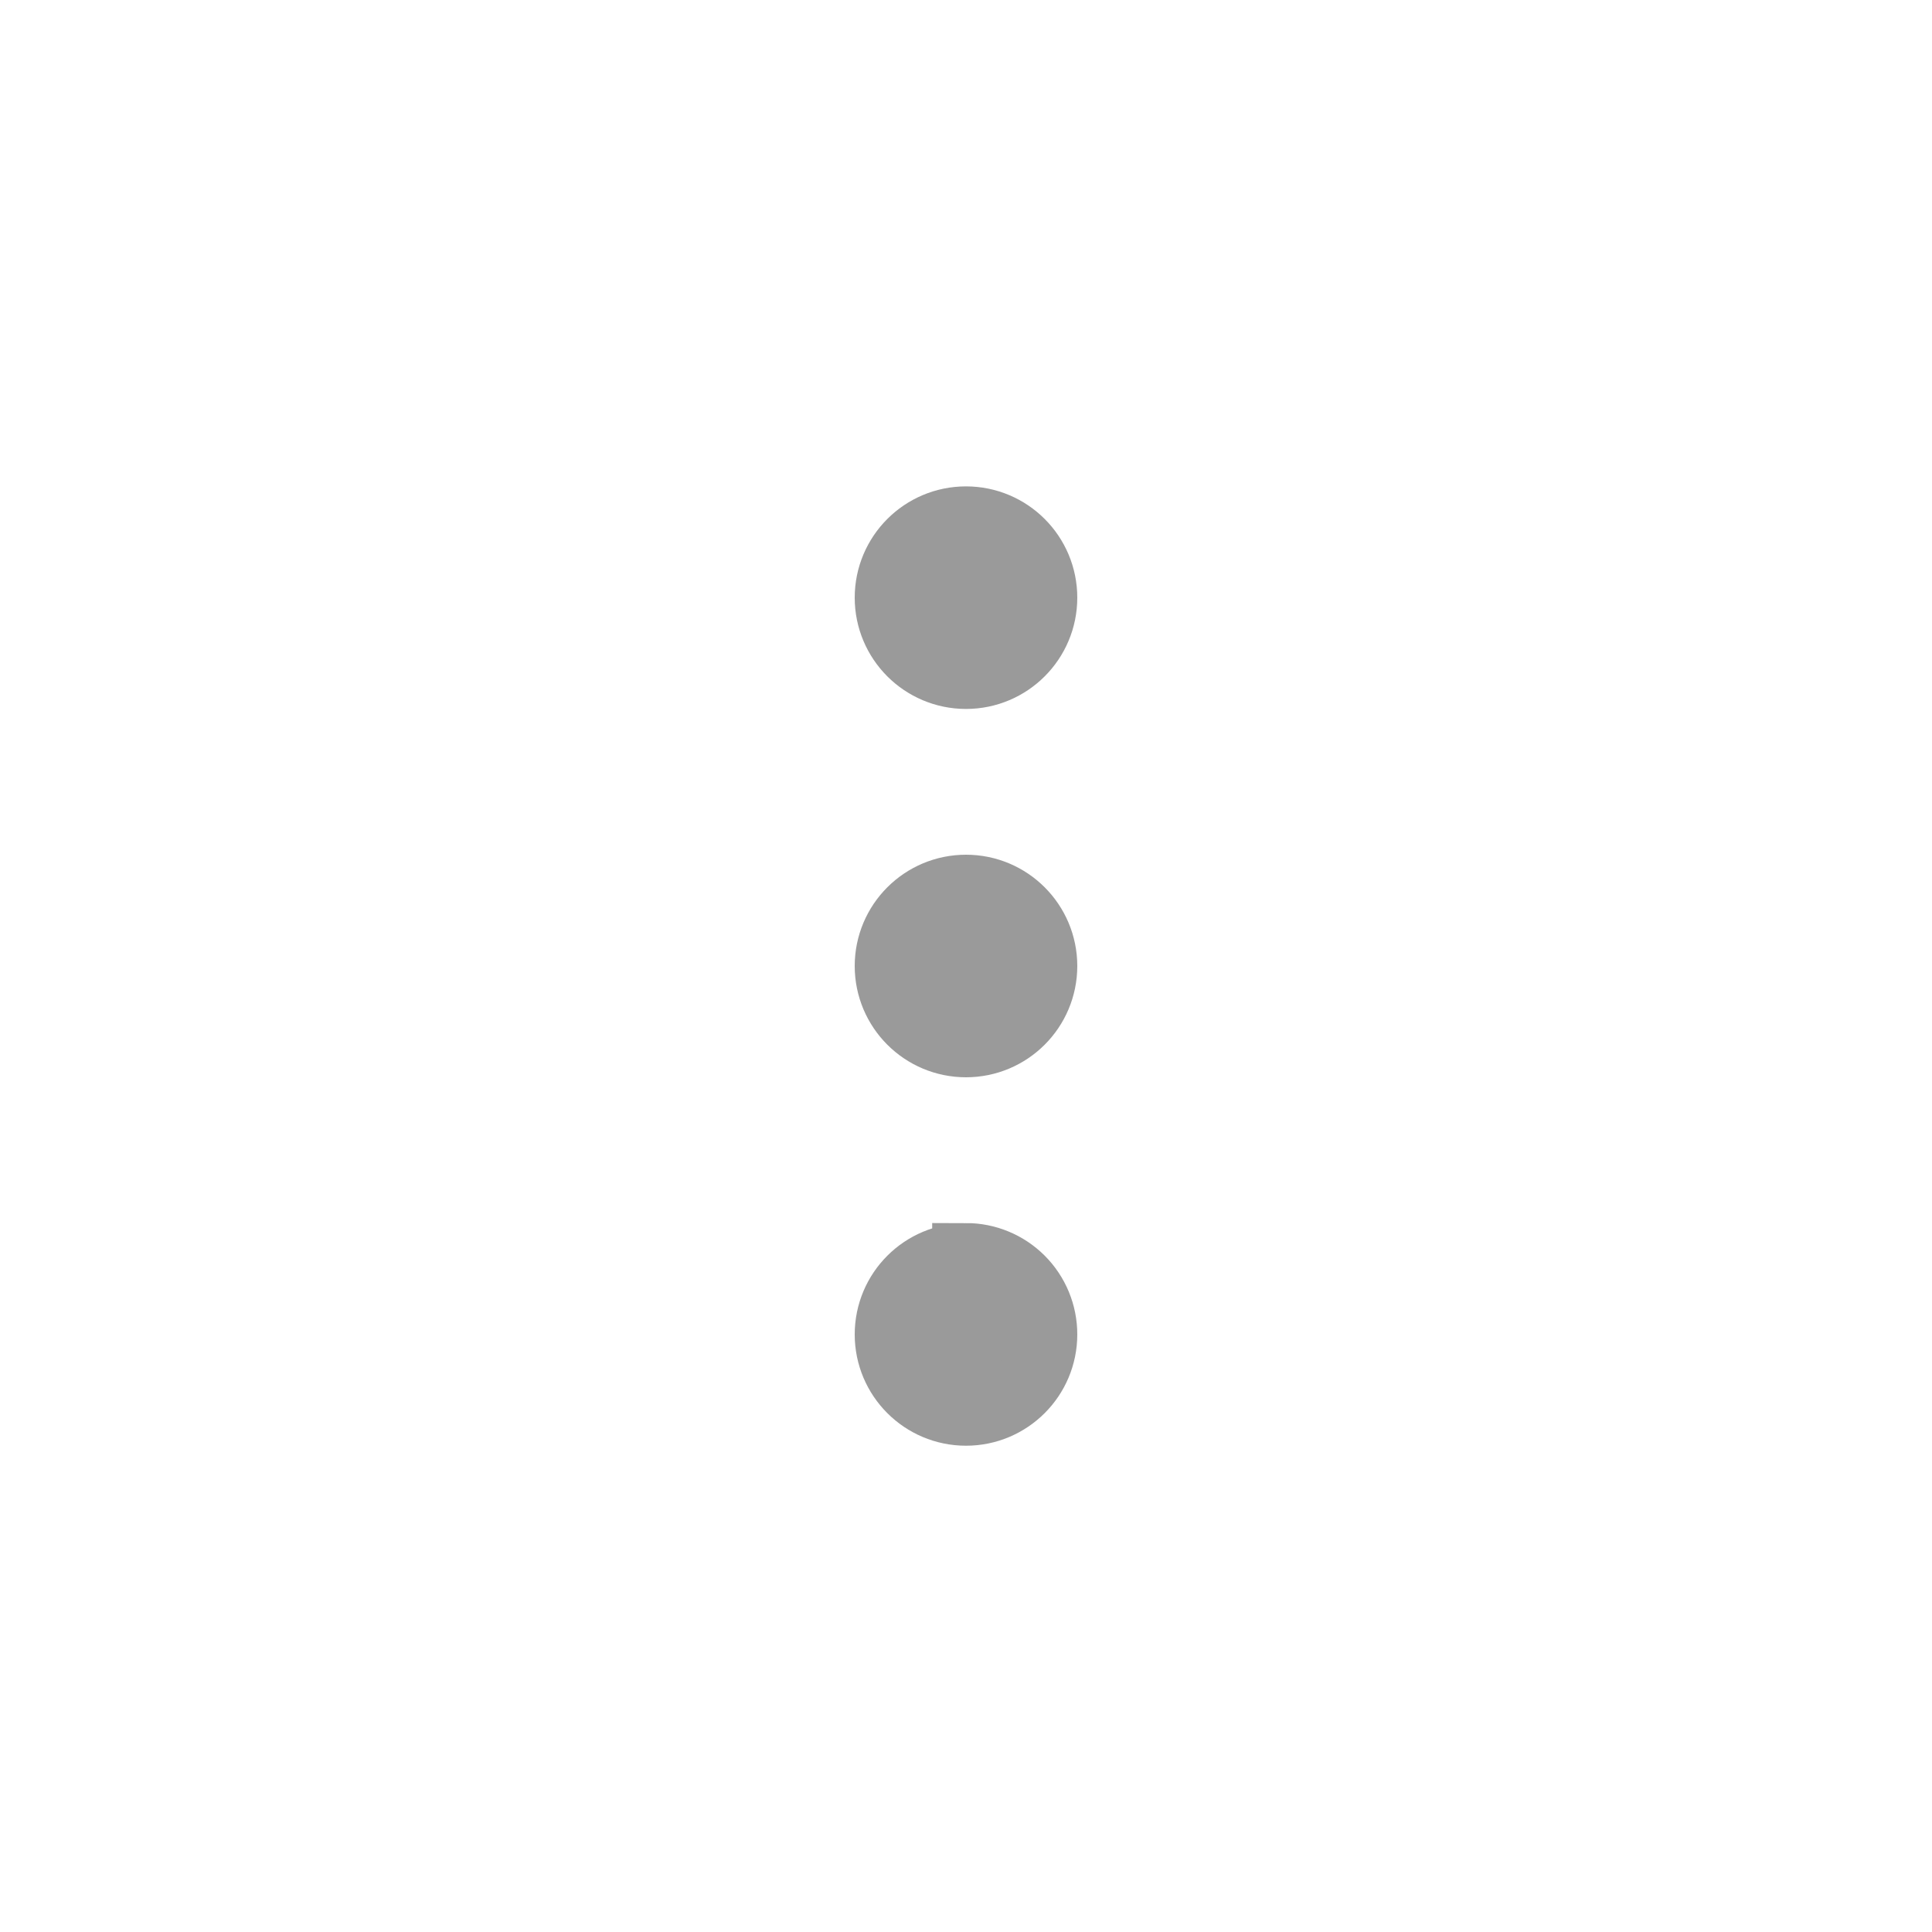
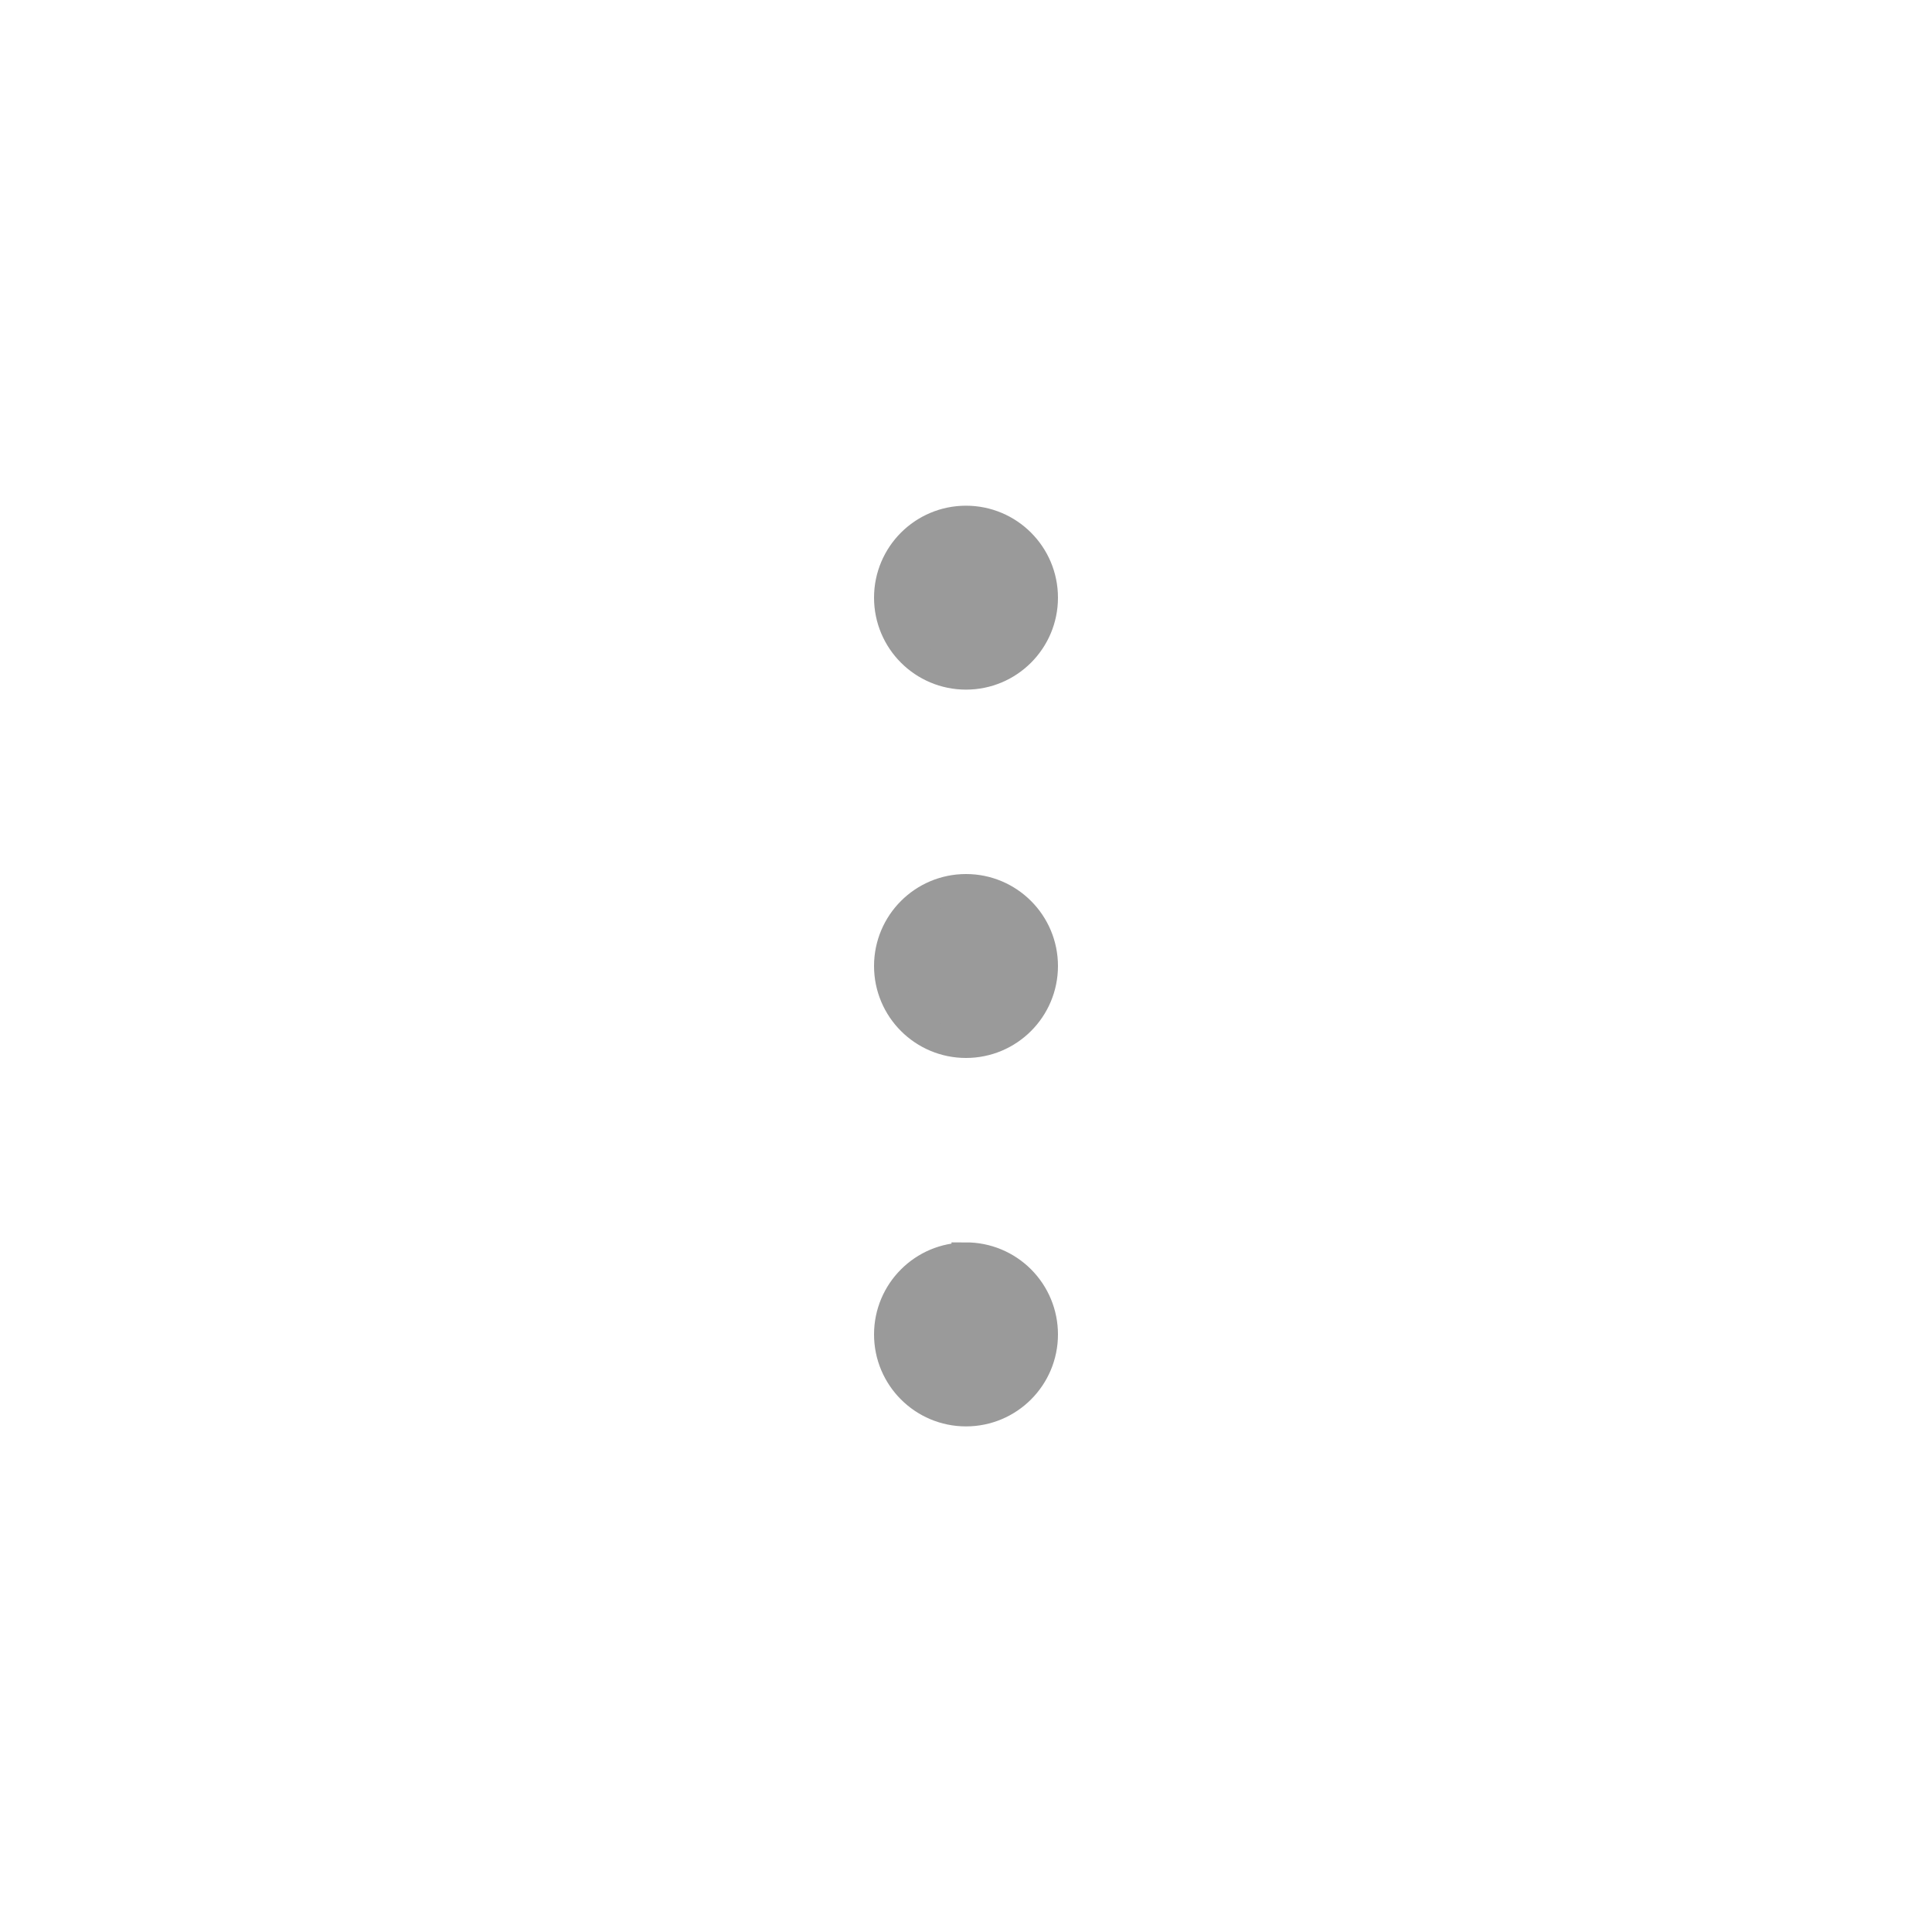
<svg xmlns="http://www.w3.org/2000/svg" viewBox="0 0 20 20" x="0px" y="0px">
  <g data-name="Three Dots" stroke="rgb(154, 154, 154)">
-     <path fill="rgb(154, 154, 154)" stroke-width="0.7" d="M10.802,10A.802.802,0,1,1,10,9.198.802.802,0,0,1,10.802,10ZM10,6.989a.802.802,0,1,0-.802-.802A.802.802,0,0,0,10,6.989Zm0,6.023a.802.802,0,1,0,.802.802A.802.802,0,0,0,10,13.011Z" />
+     <path fill="rgb(154, 154, 154)" stroke-width="0.3" d="M10.802,10A.802.802,0,1,1,10,9.198.802.802,0,0,1,10.802,10ZM10,6.989a.802.802,0,1,0-.802-.802A.802.802,0,0,0,10,6.989Zm0,6.023a.802.802,0,1,0,.802.802A.802.802,0,0,0,10,13.011Z" />
  </g>
</svg>
